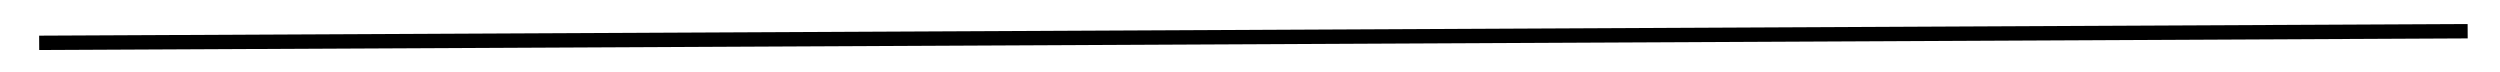
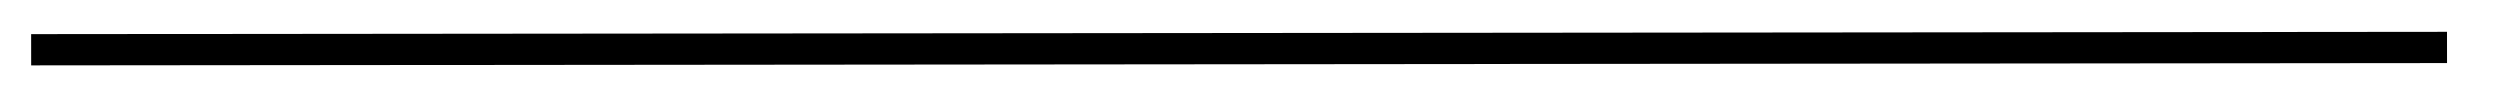
- <svg xmlns="http://www.w3.org/2000/svg" version="1.1" width="348px" height="10px" preserveAspectRatio="xMinYMid meet" viewBox="1124 249  348 8">
-   <g transform="matrix(-0.9510565 -0.309017 0.309017 -0.9510565 2454.29 894.7214 )">
-     <path d="M 321 0  L 0 106  " stroke-width="2" stroke="#000000" fill="none" transform="matrix(1 0 0 1 1137 200 )" />
+ <svg xmlns="http://www.w3.org/2000/svg" version="1.1" width="160px" height="6px" preserveAspectRatio="xMinYMid meet" viewBox="1100 385  160 4">
+   <g transform="matrix(-0.809017 -0.5877853 0.5877853 -0.809017 1907.167 1393.676 )">
+     <path d="M 125 0  L 0 91  " stroke-width="2" stroke="#000000" fill="none" transform="matrix(1 0 0 1 1118 341 )" />
  </g>
</svg>
